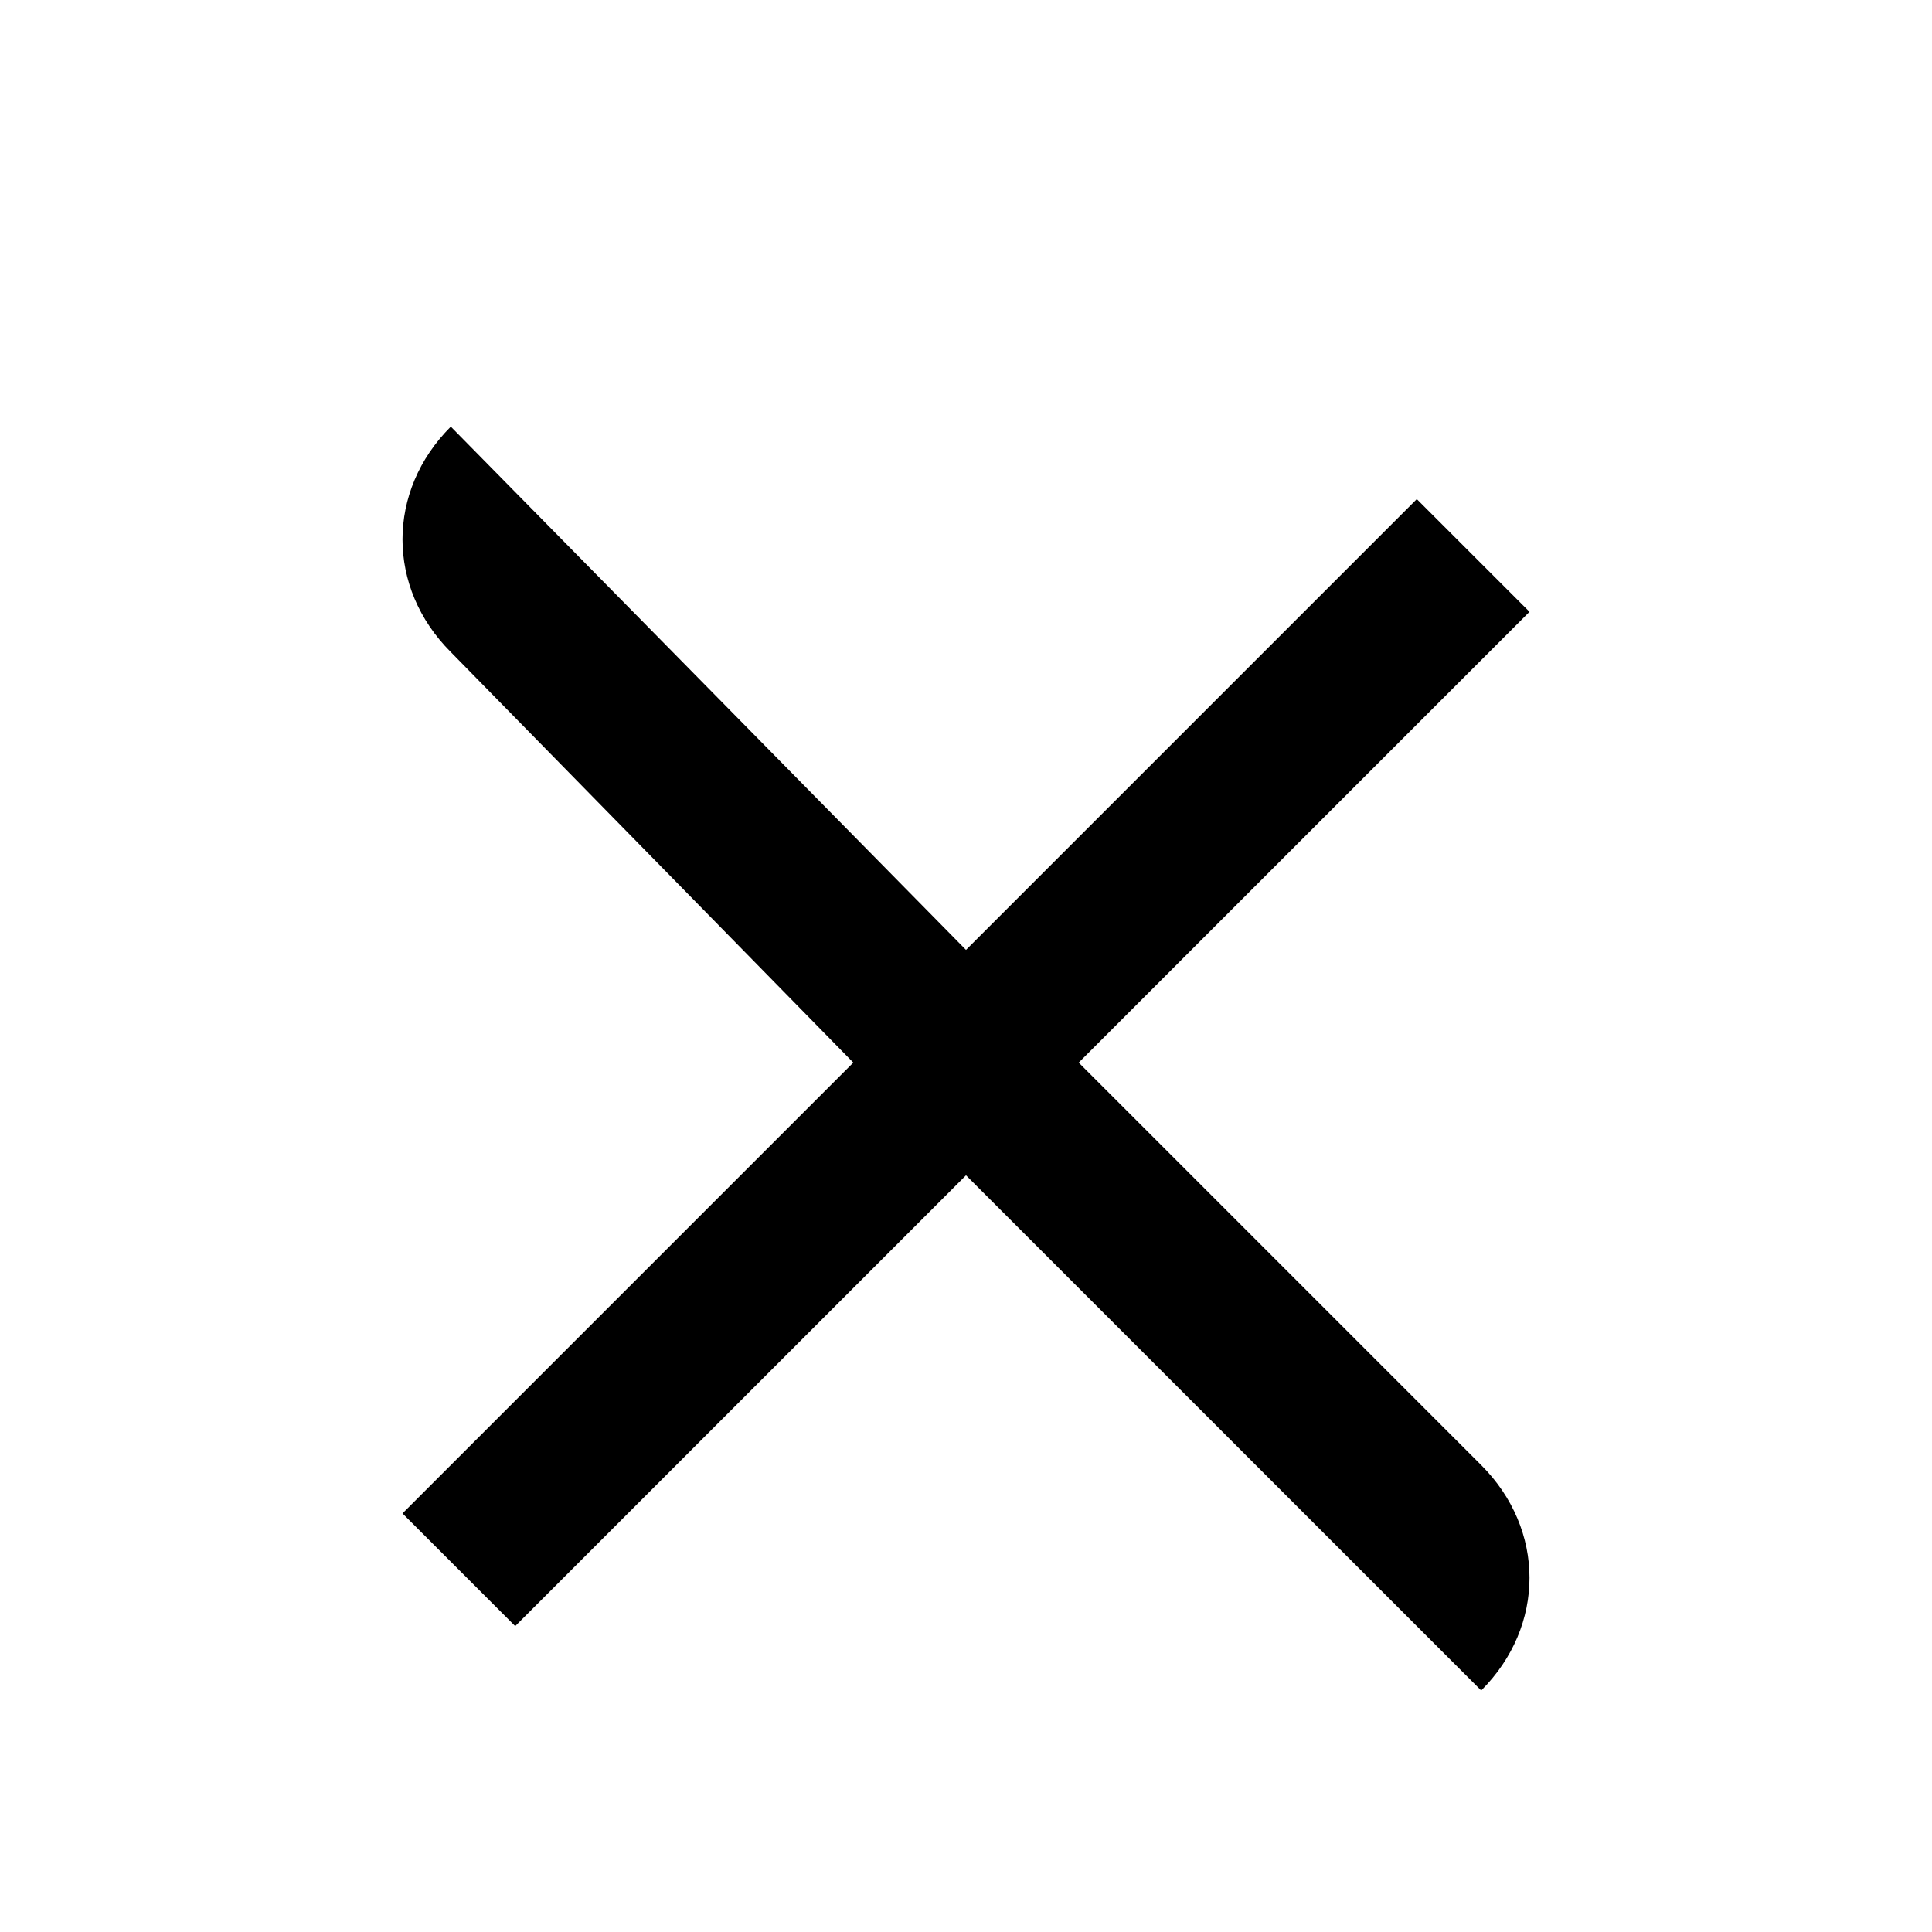
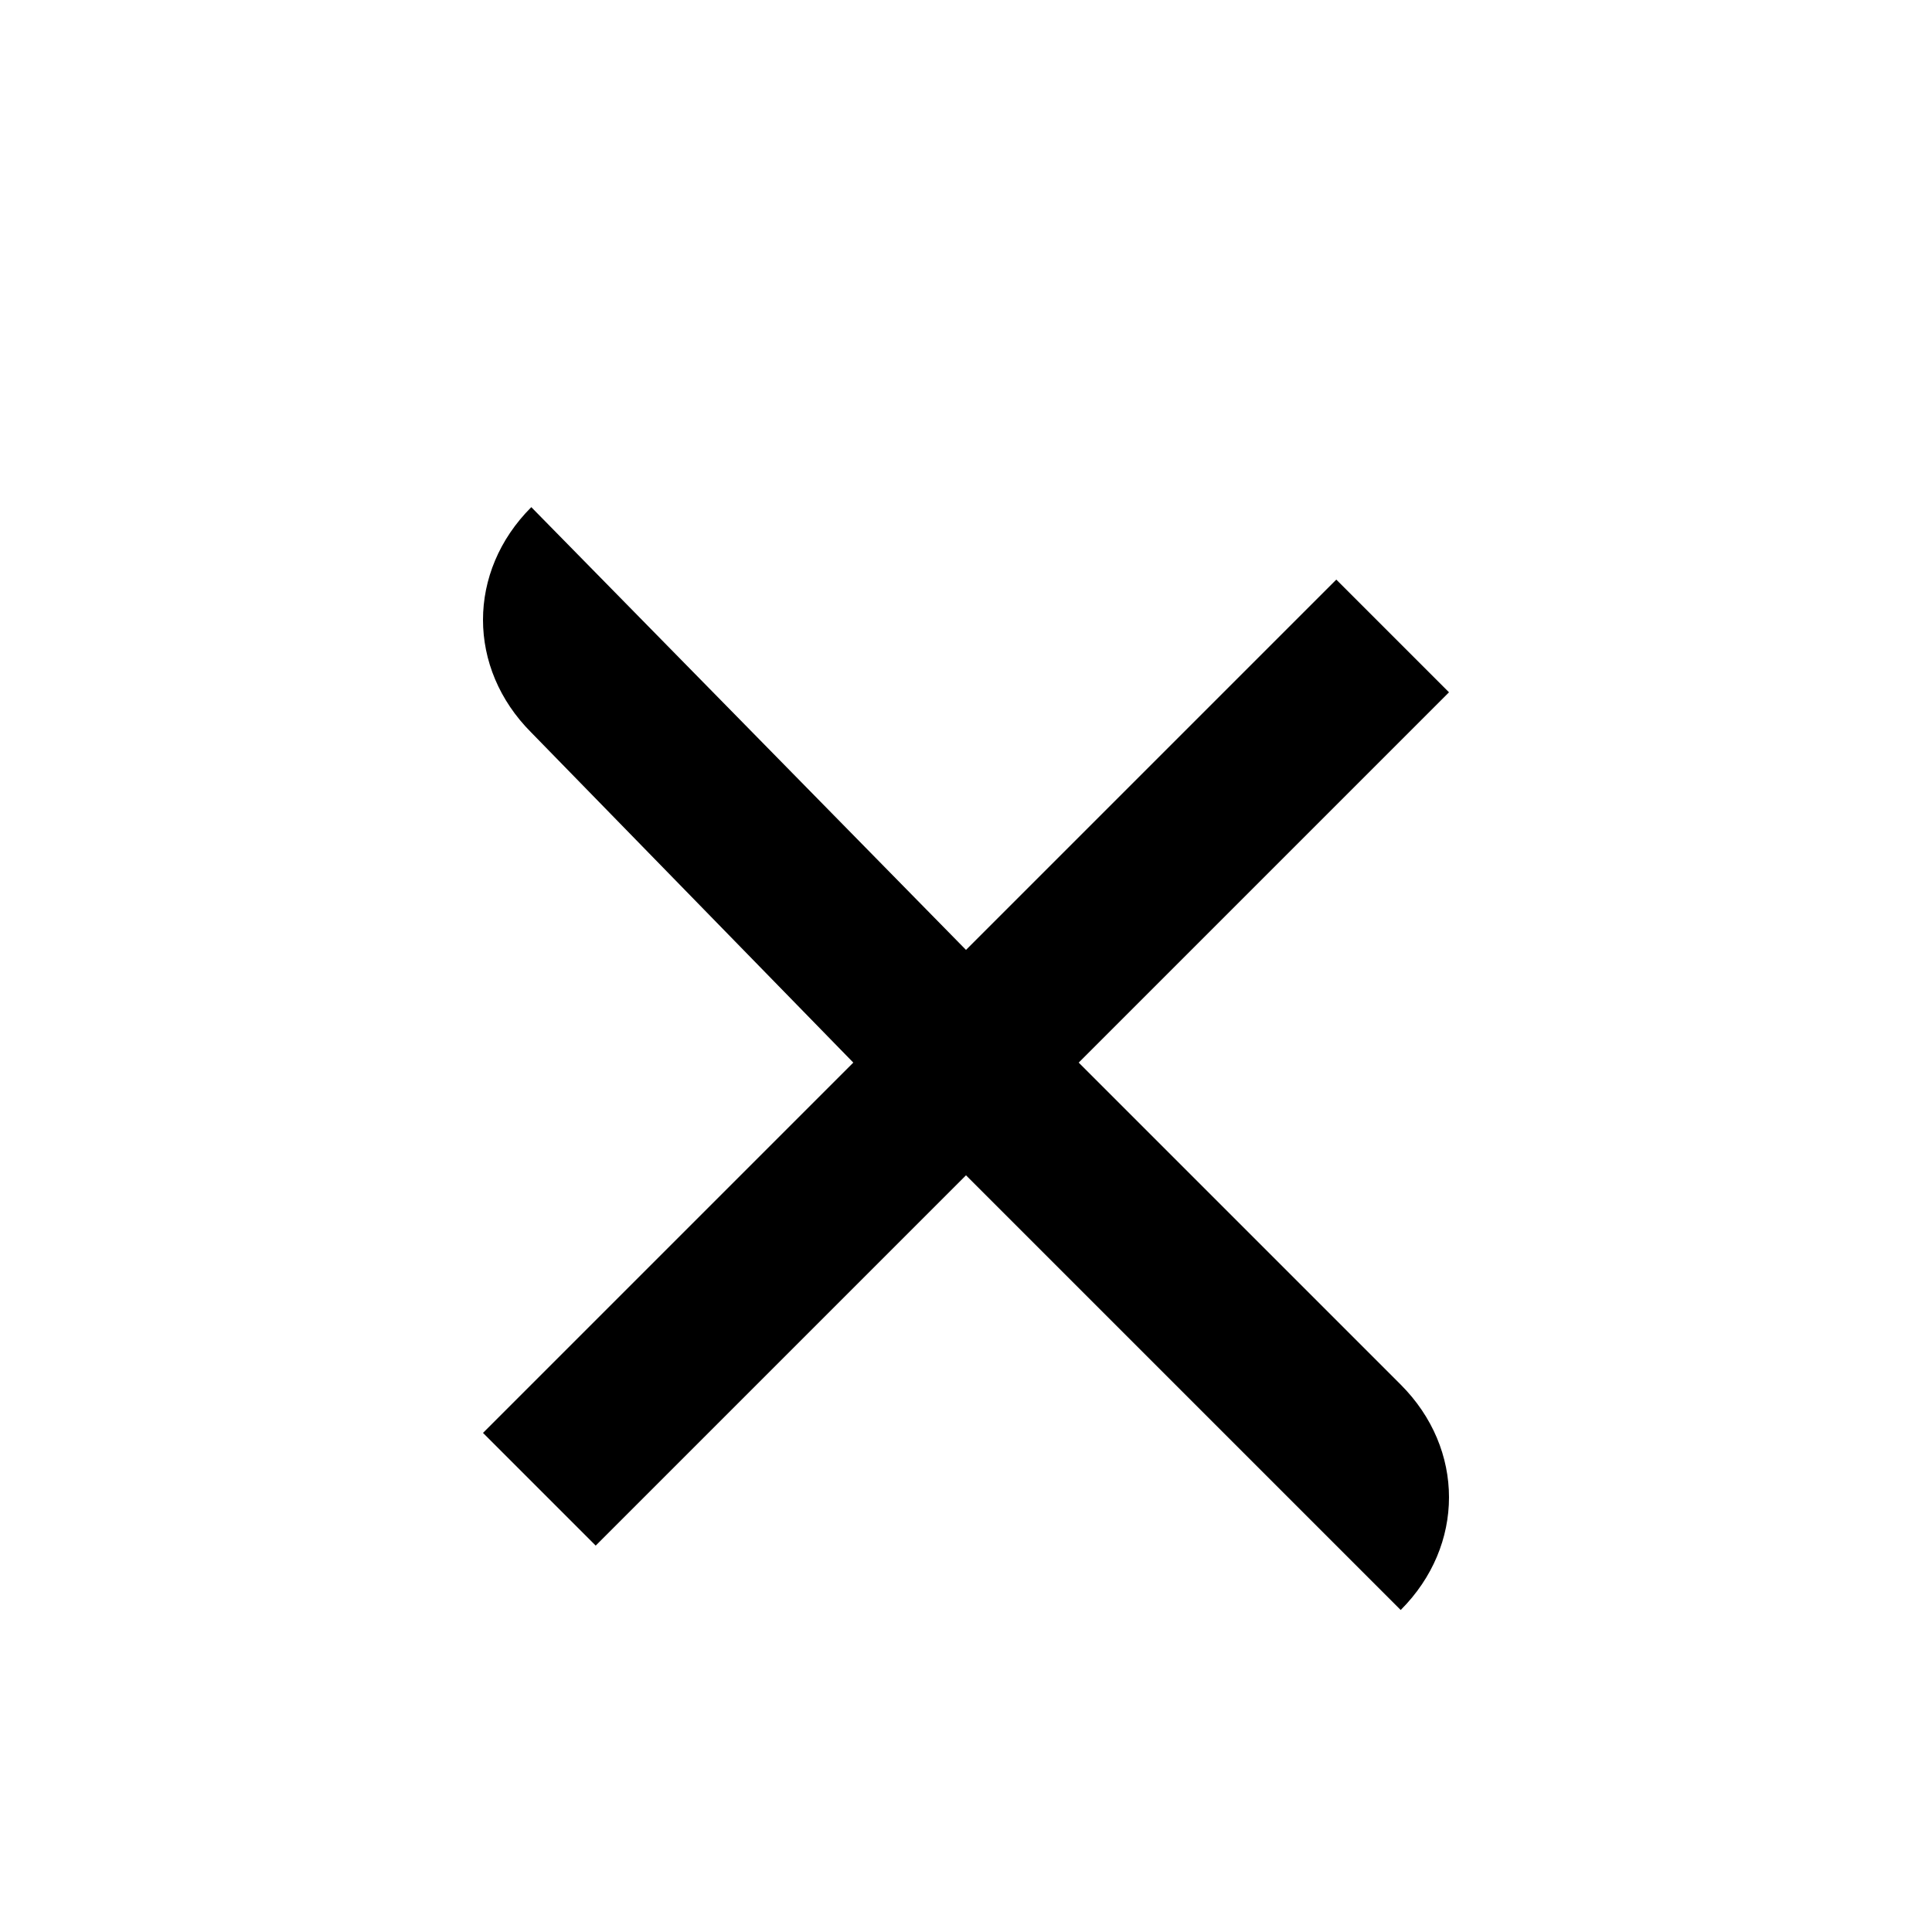
<svg xmlns="http://www.w3.org/2000/svg" width="24" height="24" viewBox="0 0 24 24">
-   <path d="M5.6 8.1c-.8-.8-.8-2 0-2.8l6.4 6.5 5.6-5.6L19 7.6l-5.6 5.6 5 5c.8.8.8 2 0 2.8L12 14.6l-5.6 5.6L5 18.8l5.6-5.6-5-5.1z" id="path140" />
+   <g id="close">
+     <path id="cross" d="M6.6 9.1c-.8-.8-.8-2 0-2.8l5.4 5.5 4.6-4.6L18 8.6l-4.6 4.6 4 4c.8.8.8 2 0 2.8L12 14.6l-4.6 4.6L6 17.8l4.6-4.6z" />
+   </g>
</svg>
